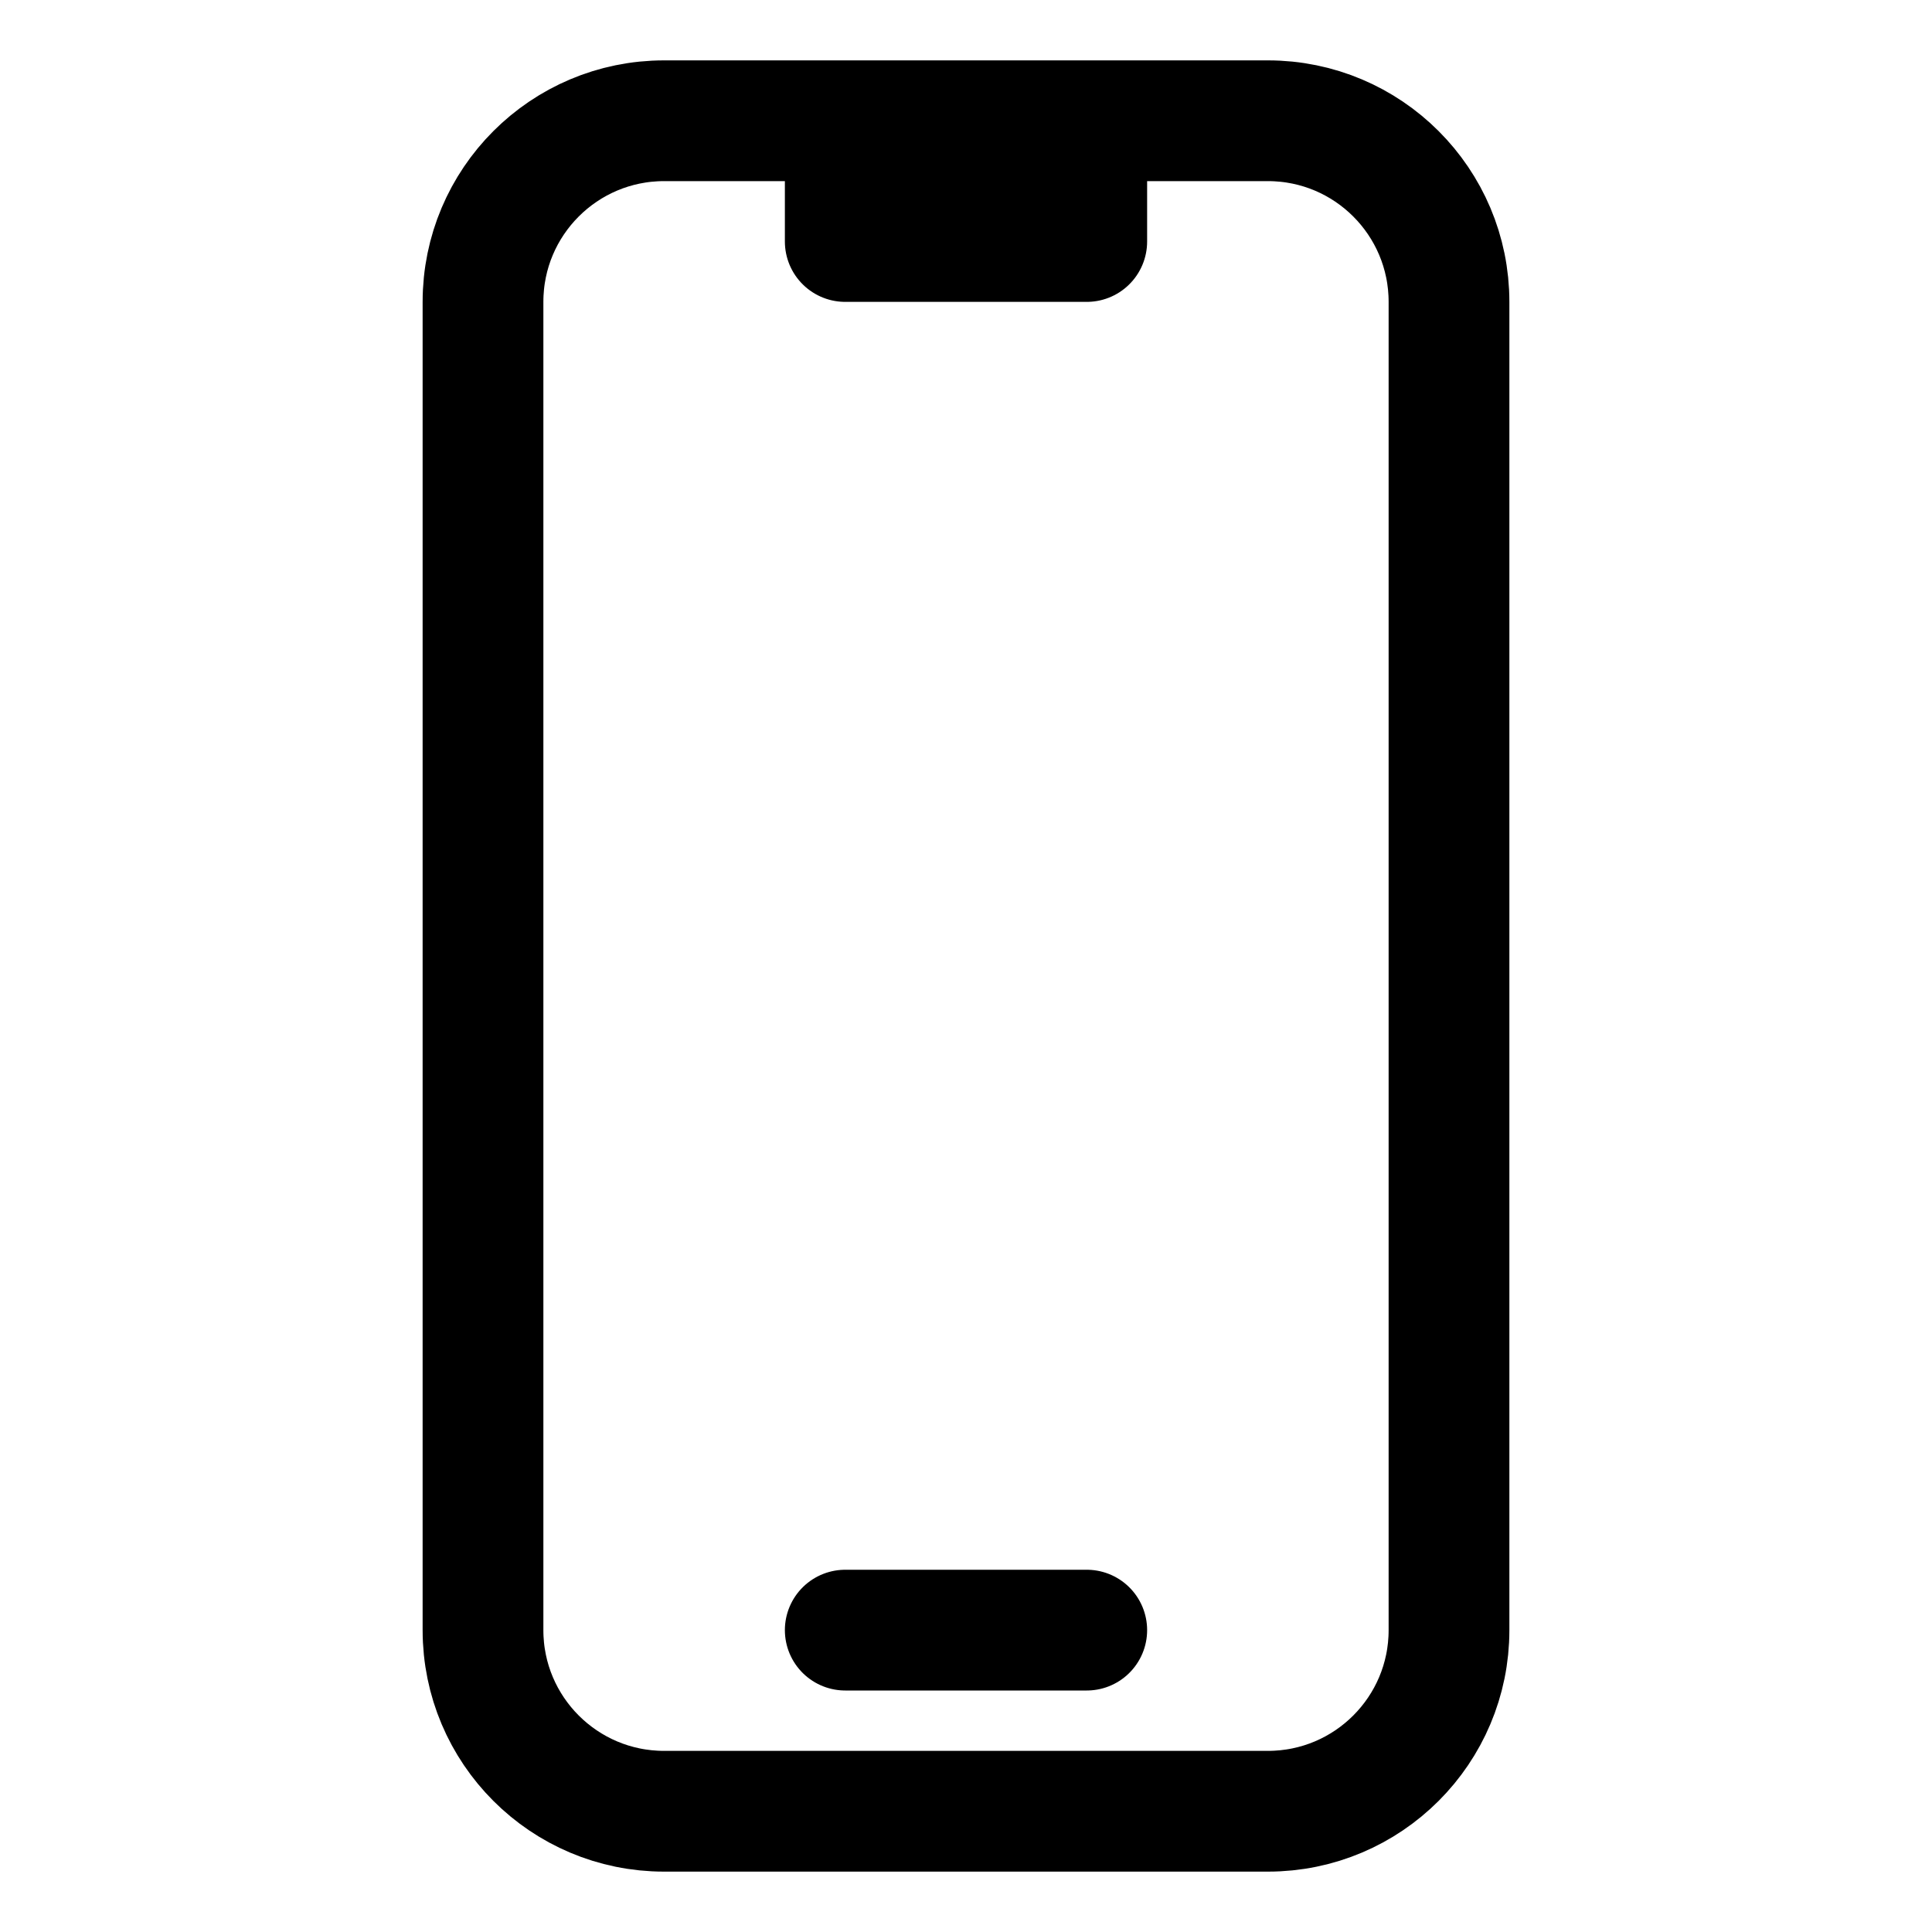
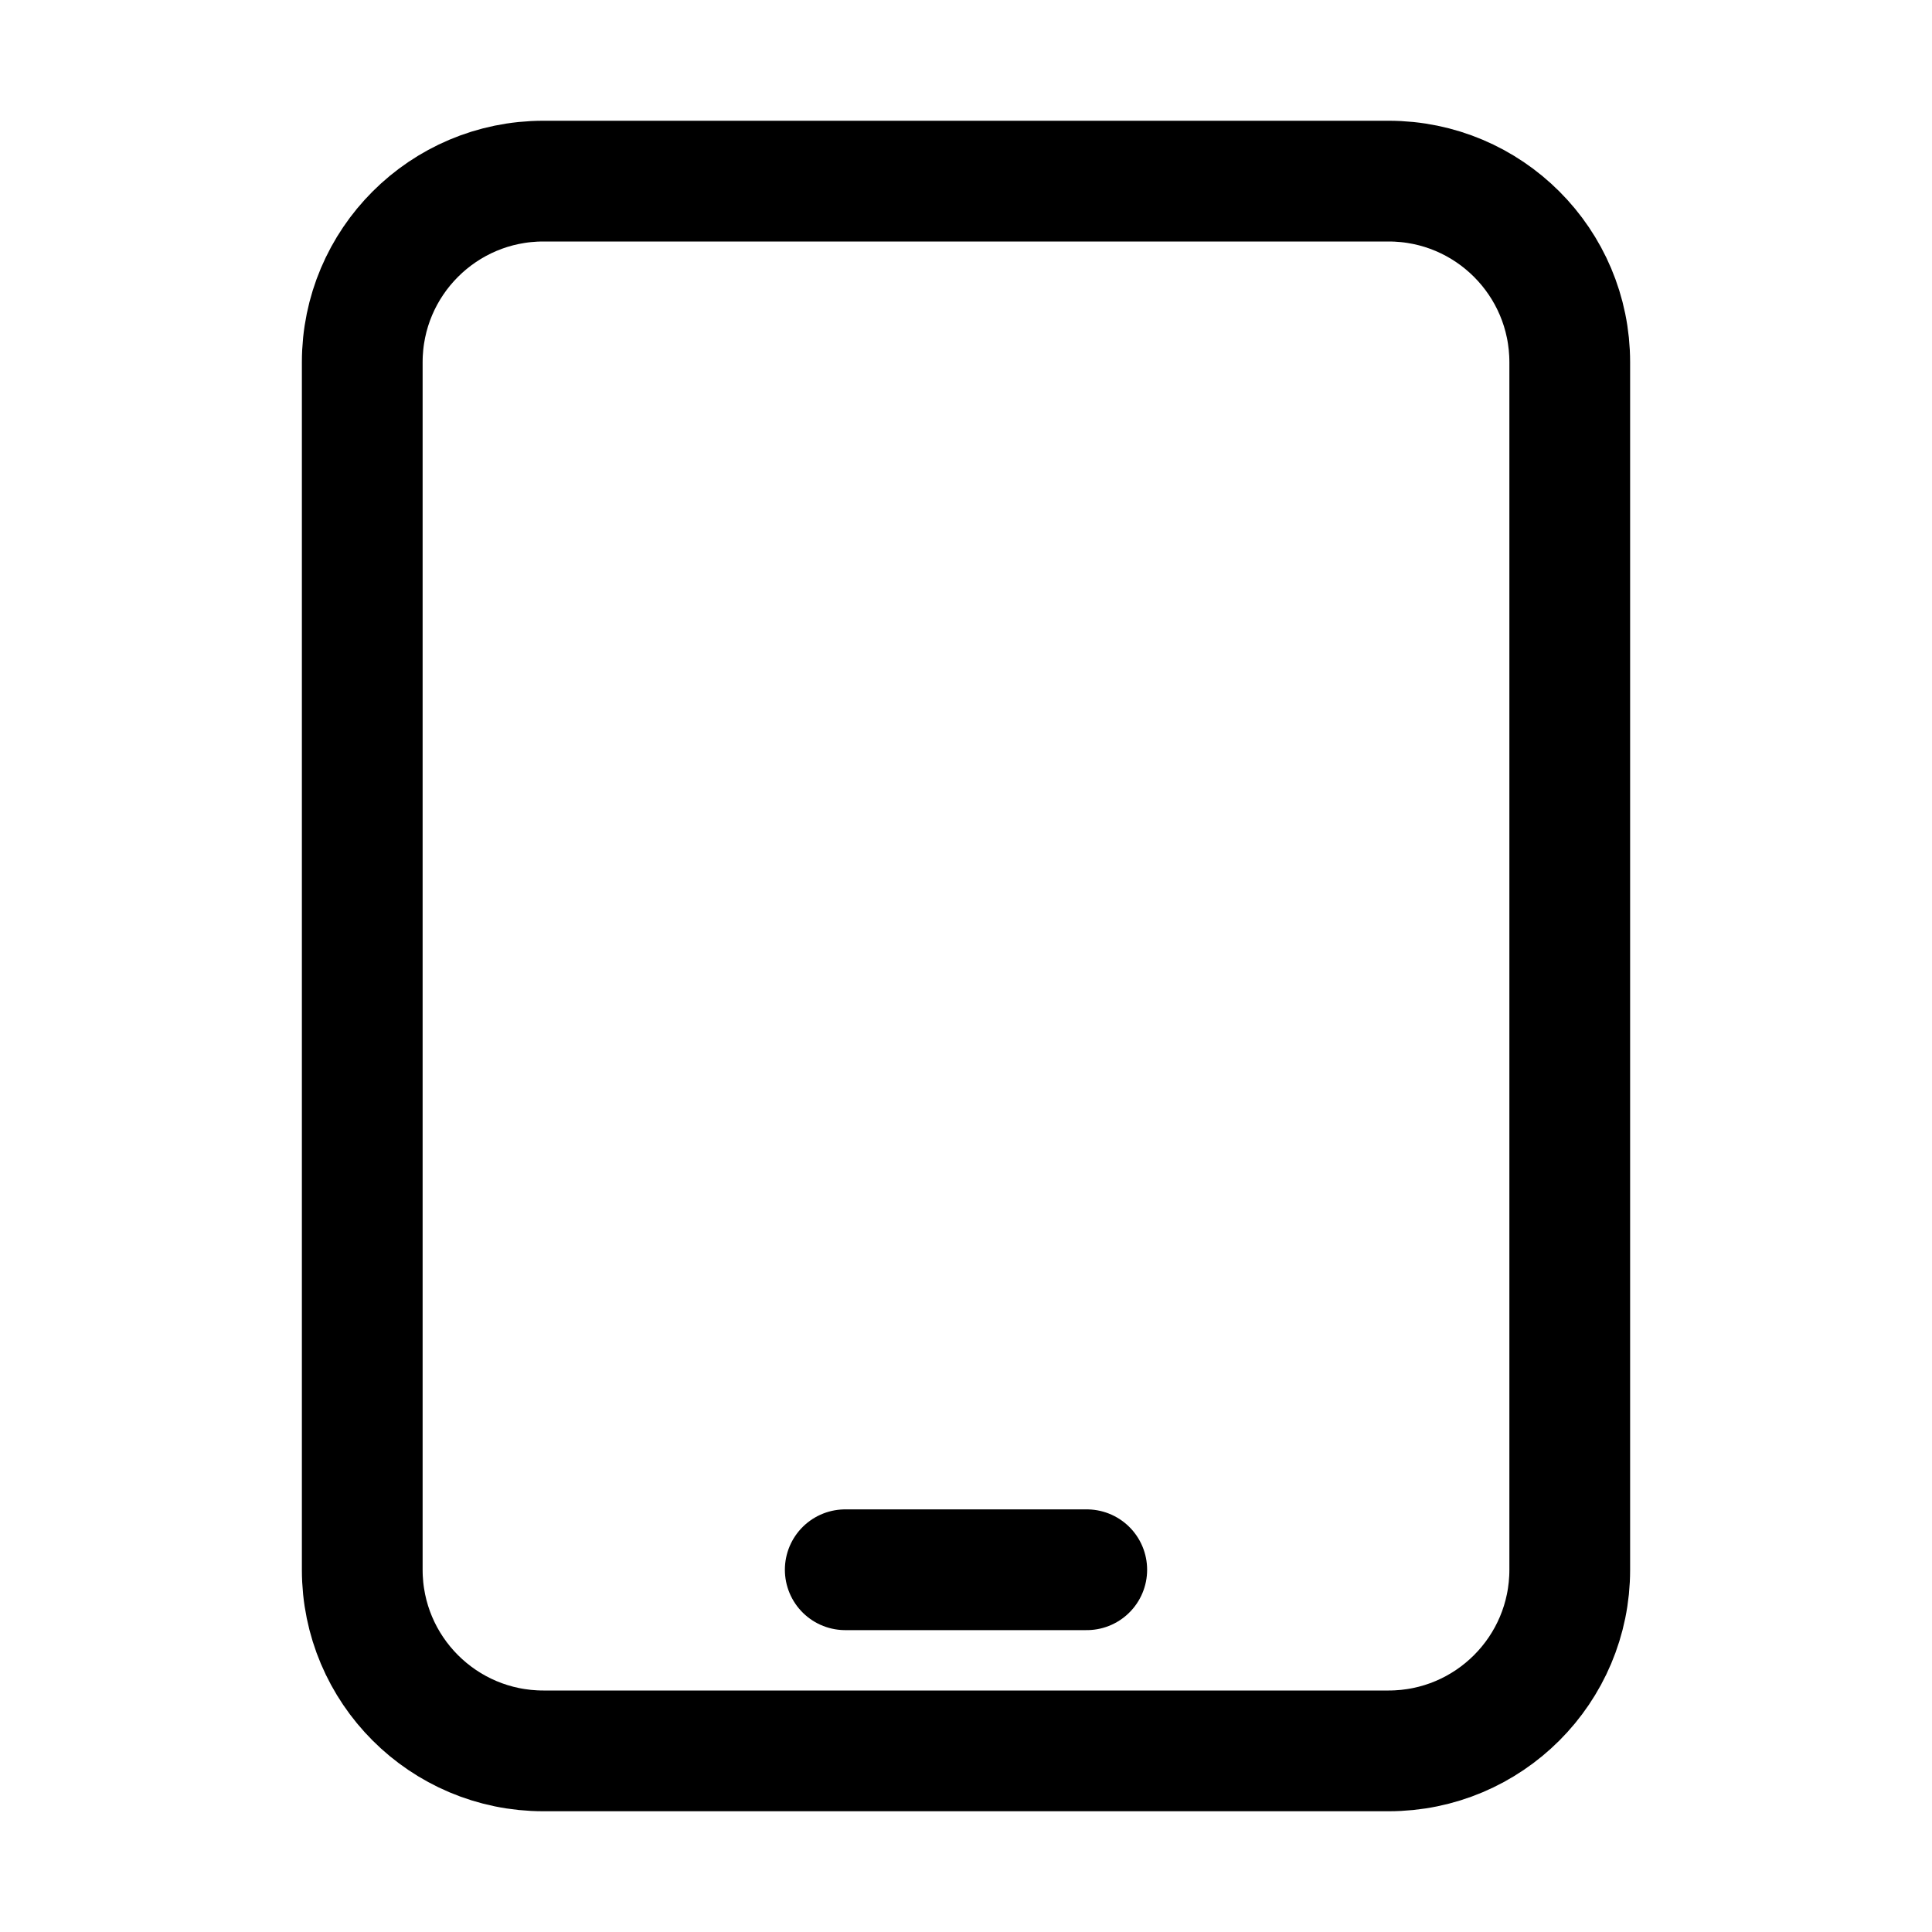
<svg xmlns="http://www.w3.org/2000/svg" fill="none" viewBox="0 0 24 24" stroke-width="1.5" stroke="currentColor" class="w-6 h-6">
-   <path stroke-linecap="round" stroke-linejoin="round" d="M10.5 1.5H8.25A2.25 2.25 0 006 3.75v16.5a2.25 2.25 0 002.25 2.25h7.5A2.25 2.25 0 0018 20.25V3.75a2.25 2.25 0 00-2.25-2.25H13.5m-3 0V3h3V1.5m-3 0h3m-3 18.75h3" />
+   <path stroke-linecap="round" stroke-linejoin="round" d="M10.5 19.5h3m-6.75 2.25h10.5a2.25 2.25 0 002.25-2.25v-15a2.25 2.25 0 00-2.25-2.25H6.75A2.25 2.25 0 004.5 4.5v15a2.25 2.25 0 002.25 2.25z" />
</svg>
